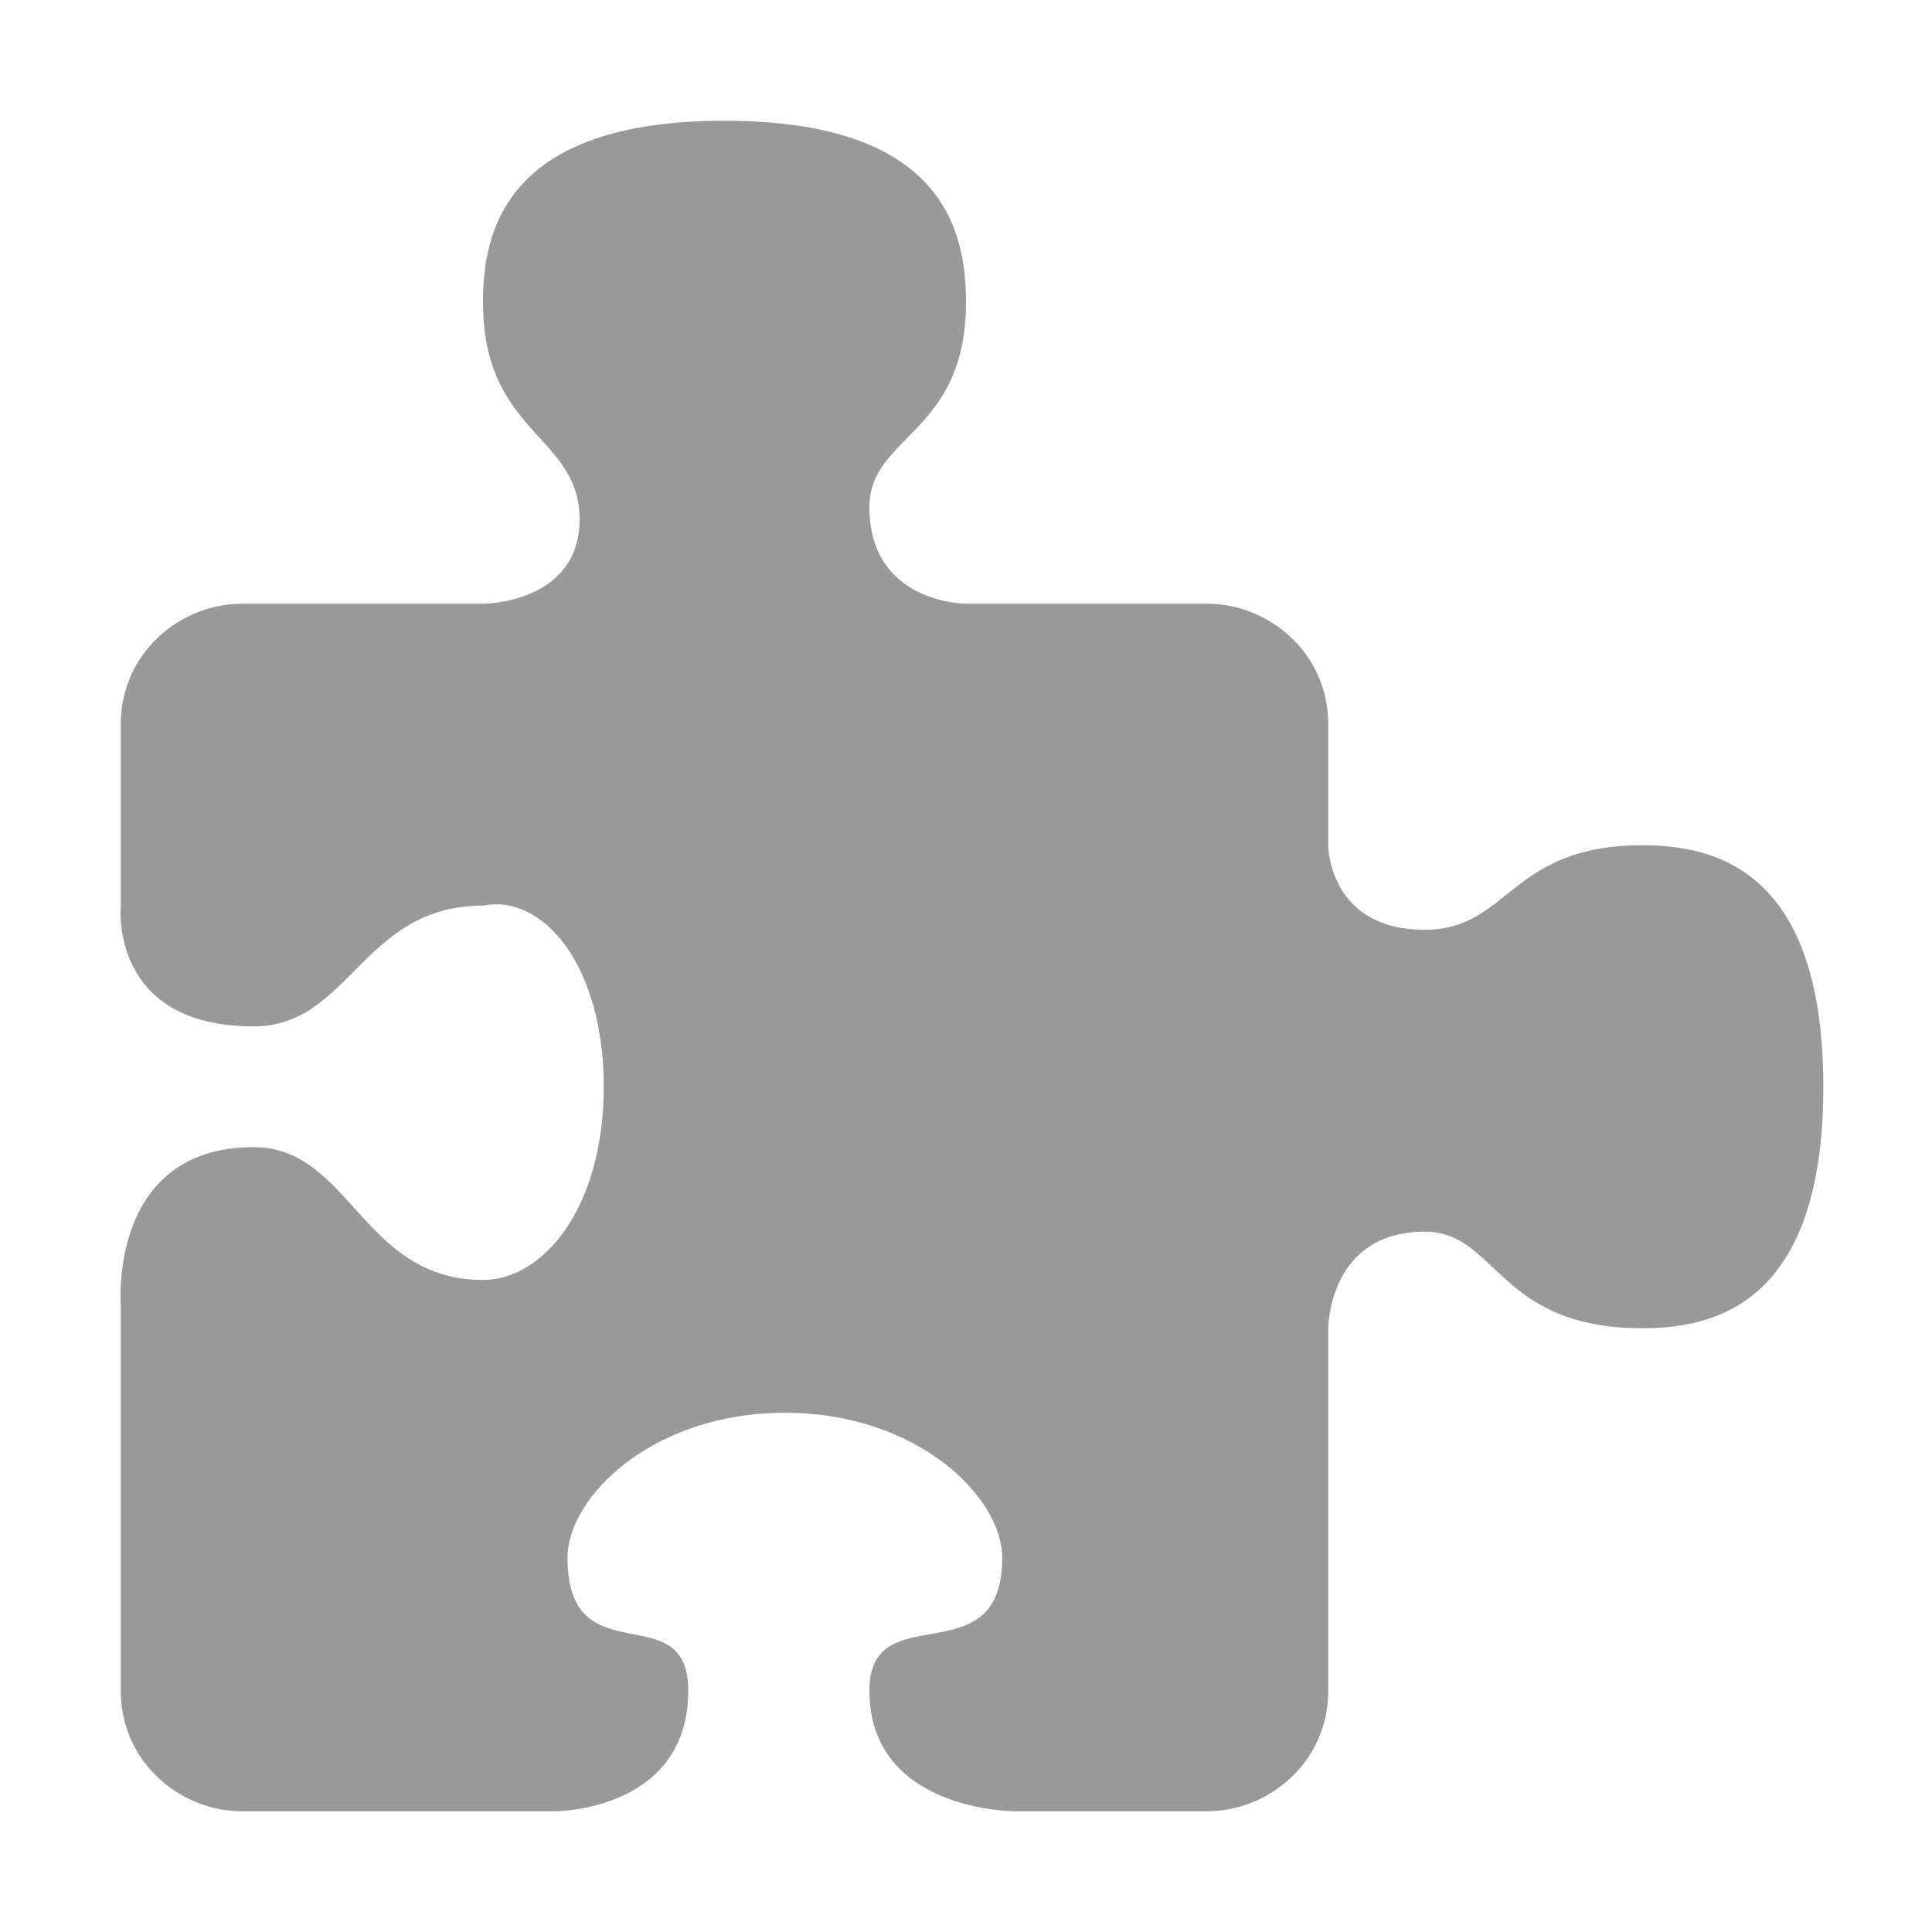
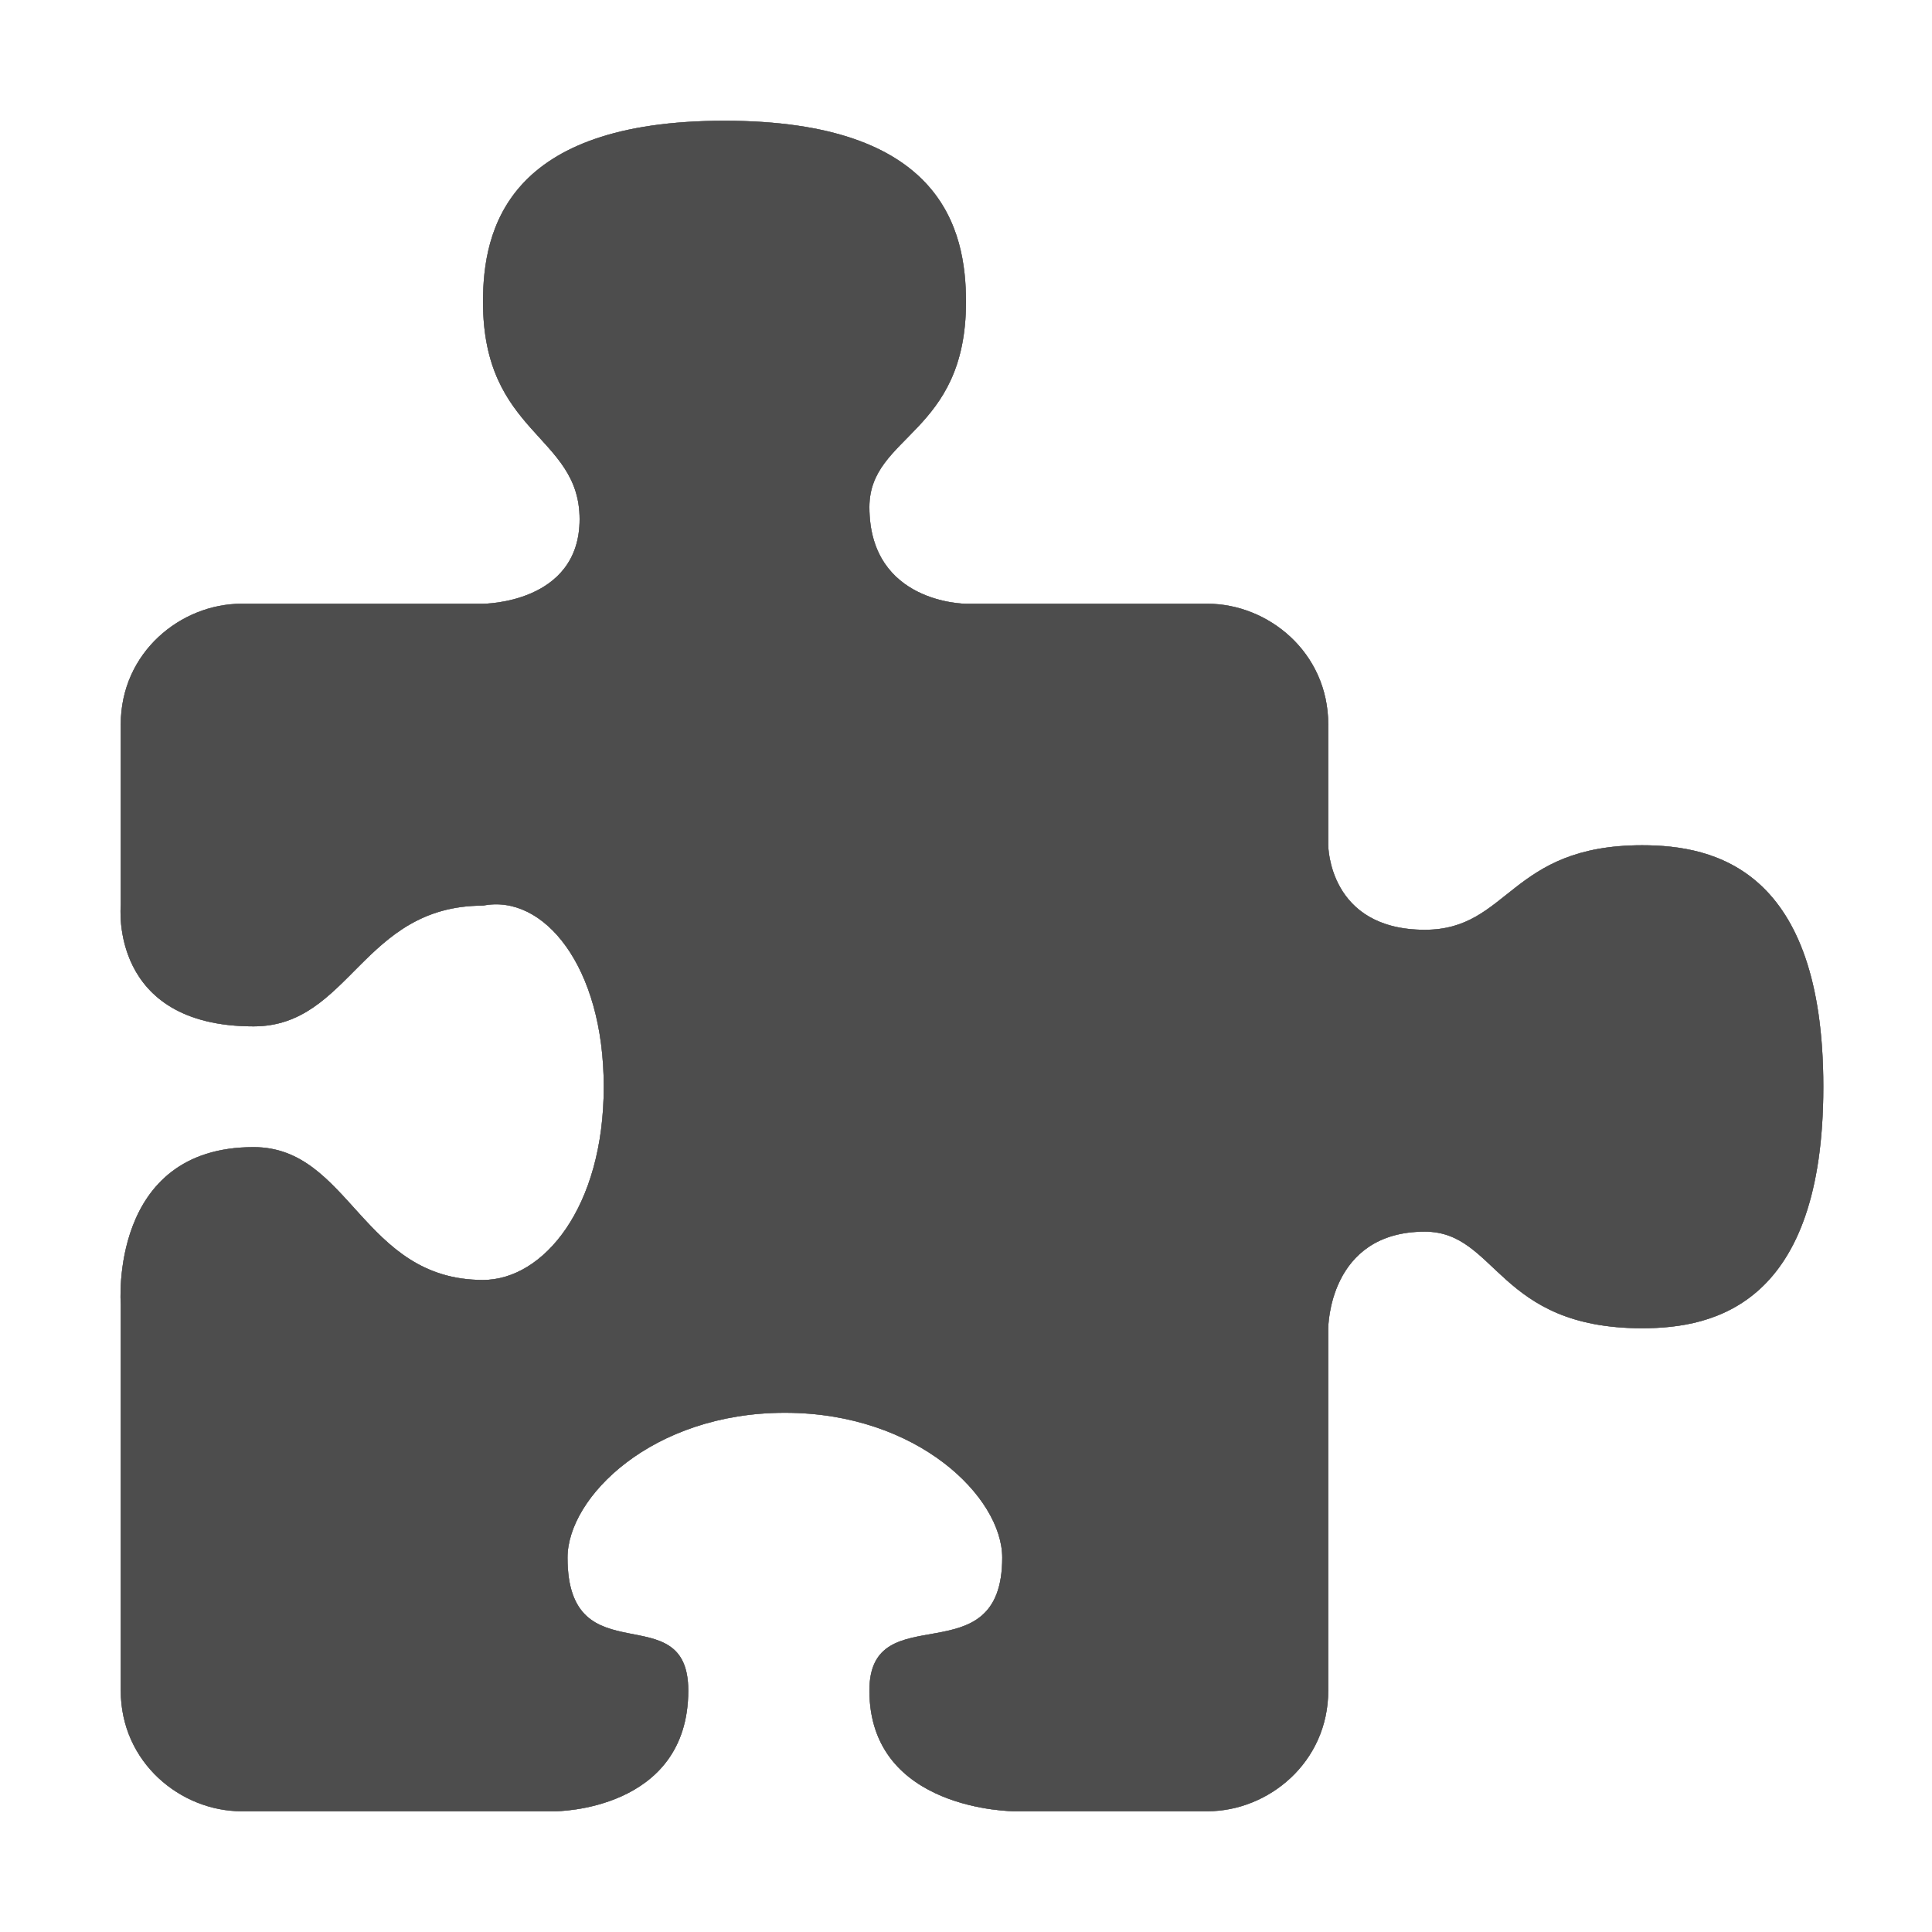
<svg xmlns="http://www.w3.org/2000/svg" xmlns:xlink="http://www.w3.org/1999/xlink" width="16" height="16" viewBox="0 0 16 16">
  <defs>
    <style>
      use:not(:target) {
        display: none;
      }
      .style-icon-notification {
-         fill: #999;
+         fill: #666;
+       }
+       .style-icon-notification.hover {
+         fill: #808080;
+       }
+       .style-icon-notification.active {
+         fill: #4d4d4d;
      }
    </style>
-     <path id="shape-notifications-addons" d="M10,15c0.5,0,1-0.4,1-1v-3c0,0,0-0.8,0.8-0.8c0.6,0,0.6,0.8,1.8,0.8c0.6,0,1.5-0.2,1.5-2c0-1.8-0.9-2-1.5-2 c-1.1,0-1.1,0.7-1.8,0.7C11,7.7,11,7,11,7V6c0-0.6-0.5-1-1-1H8c0,0-0.8,0-0.8-0.8C7.2,3.6,8,3.6,8,2.5C8,1.9,7.8,1,6,1 C4.2,1,4,1.9,4,2.5c0,1.1,0.8,1.1,0.8,1.8C4.8,5,4,5,4,5H2C1.5,5,1,5.4,1,6l0,1.5c0,0-0.1,1,1.1,1c0.8,0,0.9-1,1.9-1 C4.5,7.4,5,8,5,9c0,1-0.5,1.6-1,1.6c-1,0-1.1-1.1-1.9-1.1C0.9,9.5,1,10.8,1,10.8V14c0,0.6,0.5,1,1,1l2.6,0c0,0,1.1,0,1.1-1 c0-0.8-1-0.1-1-1.1c0-0.5,0.7-1.2,1.8-1.2s1.8,0.7,1.8,1.2c0,1-1.1,0.3-1.1,1.1c0,1,1.2,1,1.2,1H10z" />
+     <path id="shape-notifcations-addons" d="M10,15c0.5,0,1-0.4,1-1v-3c0,0,0-0.8,0.8-0.8c0.6,0,0.6,0.8,1.8,0.8c0.6,0,1.5-0.2,1.5-2c0-1.8-0.9-2-1.5-2 c-1.1,0-1.1,0.7-1.8,0.7C11,7.7,11,7,11,7V6c0-0.6-0.5-1-1-1H8c0,0-0.8,0-0.8-0.8C7.2,3.6,8,3.6,8,2.5C8,1.9,7.8,1,6,1 C4.2,1,4,1.9,4,2.5c0,1.1,0.8,1.1,0.8,1.8C4.8,5,4,5,4,5H2C1.5,5,1,5.4,1,6l0,1.5c0,0-0.1,1,1.1,1c0.8,0,0.9-1,1.9-1 C4.5,7.4,5,8,5,9c0,1-0.5,1.6-1,1.6c-1,0-1.1-1.1-1.9-1.1C0.9,9.5,1,10.8,1,10.8V14c0,0.6,0.5,1,1,1l2.6,0c0,0,1.1,0,1.1-1 c0-0.8-1-0.1-1-1.1c0-0.5,0.7-1.2,1.8-1.2s1.8,0.7,1.8,1.2c0,1-1.1,0.3-1.1,1.1c0,1,1.2,1,1.2,1H10z" />
  </defs>
-   <use id="default" xlink:href="#shape-notifications-addons" class="style-icon-notification" />
+   <use id="default" xlink:href="#shape-notifcations-addons" class="style-icon-notification" />
+   <use id="hover" xlink:href="#shape-notifcations-addons" class="style-icon-notification hover" />
+   <use id="active" xlink:href="#shape-notifcations-addons" class="style-icon-notification active" />
</svg>
